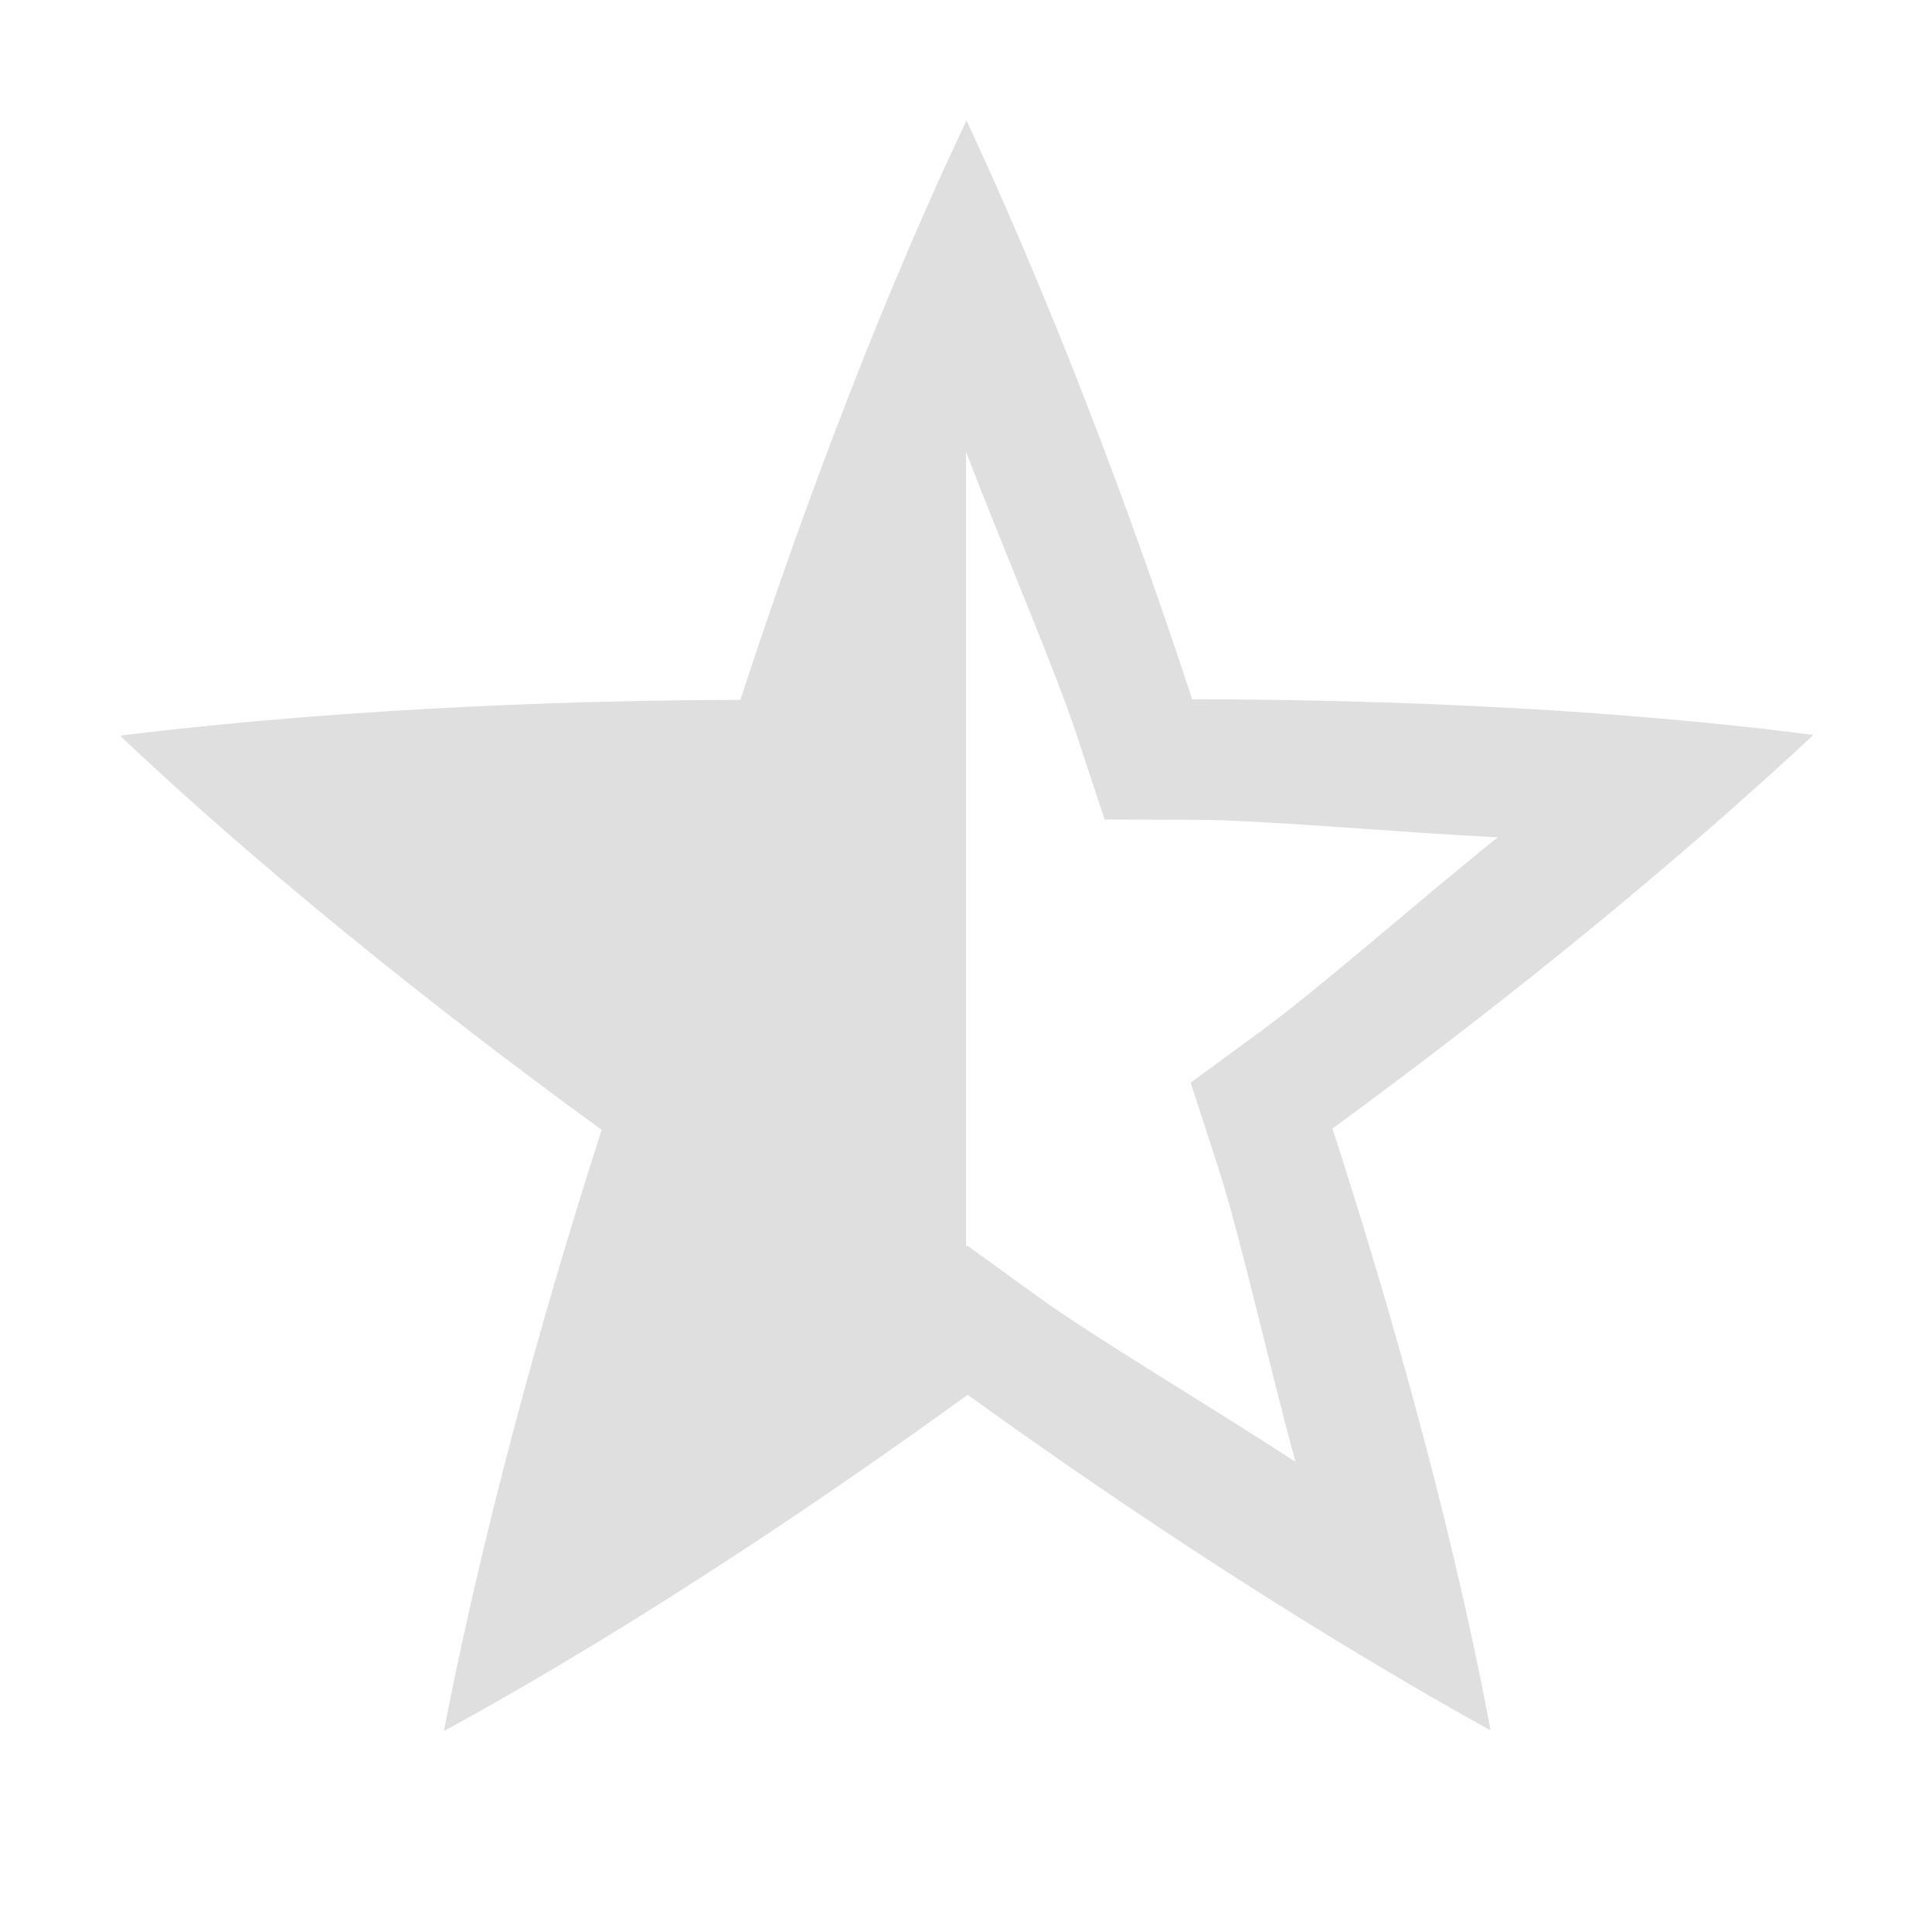
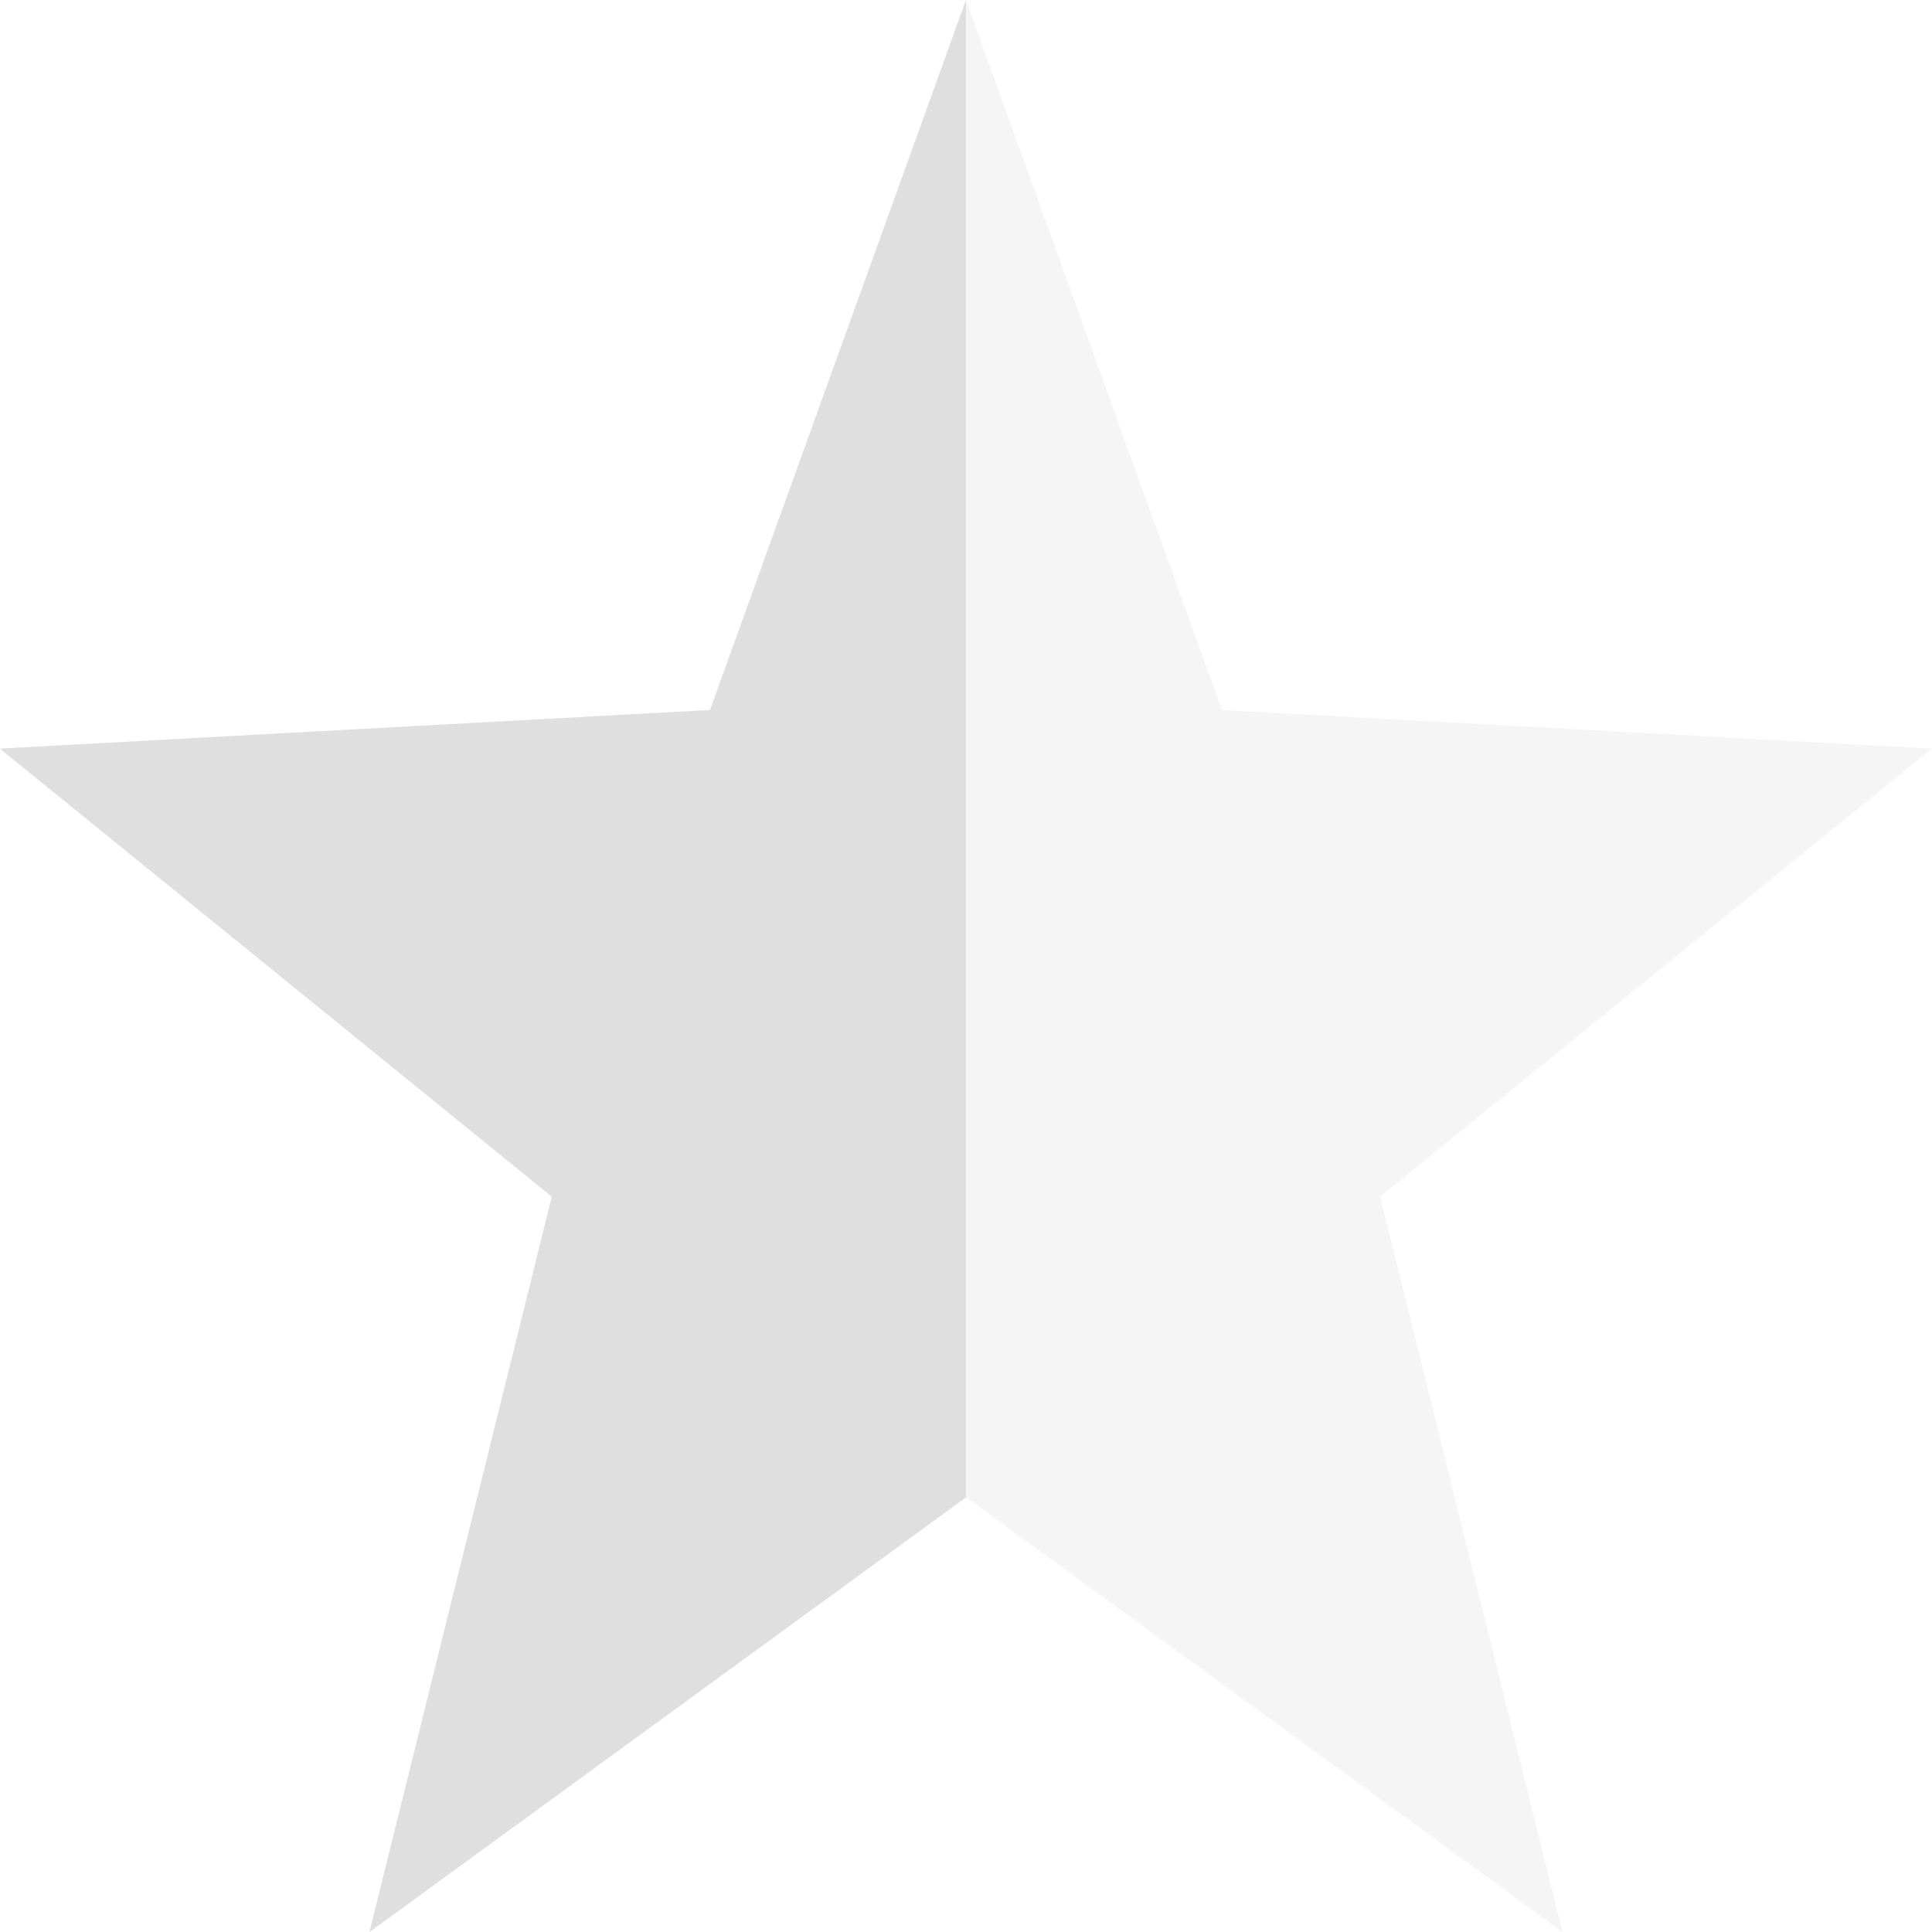
<svg xmlns="http://www.w3.org/2000/svg" width="16" height="16" version="1.1">
-   <g label="status" transform="translate(-313.0002,96)">
-     <path d="m 321.004,-94.998 0.002,0.002 0.002,0.002 c 0.843,1.81 1.495,3.655 1.865,4.785 1.219,10e-4 3.227,0.047 5.141,0.295 l -0.002,0.002 v 0.002 l -0.002,0.002 v 0.002 c -1.461,1.361 -3.014,2.55 -3.975,3.252 0.376,1.16 0.953,3.084 1.309,4.98 h -0.002 -0.002 -0.002 -0.002 c -1.746,-0.969 -3.358,-2.079 -4.322,-2.775 -0.987,0.716 -2.64,1.859 -4.334,2.783 v -0.002 -0.002 -0.002 l -0.002,-0.002 c 0.382,-1.96 0.94,-3.837 1.305,-4.969 -0.986,-0.717 -2.582,-1.934 -3.984,-3.26 l 0.002,-0.002 h 0.002 l 0.002,-0.002 v -0.002 c 1.982,-0.243 3.937,-0.292 5.127,-0.295 0.377,-1.159 1.044,-3.053 1.871,-4.795 z m -0.002,2.742 c -7.1e-4,0.002 -0.001,0.004 -0.002,0.006 v 6.574 l 0.012,-0.008 0.586,0.424 c 0.476,0.344 1.397,0.887 2.131,1.367 -0.233,-0.855 -0.458,-1.879 -0.645,-2.453 l -0.223,-0.688 0.584,-0.428 c 0.474,-0.347 1.275,-1.054 1.959,-1.604 -0.885,-0.043 -1.93,-0.144 -2.533,-0.145 l -0.723,-0.002 -0.227,-0.688 c -0.183,-0.558 -0.608,-1.538 -0.92,-2.357 z" style="fill:#dfdfdf" />
-   </g>
+   <path style="fill:#dfdfdf;opacity:0.3" d="M 8,0 5.88,5.88 0,6.2 4.57,9.91 3.06,16 8,12.4 12.94,16 11.43,9.91 16,6.2 10.12,5.88 Z" />
+   <path d="M 8,0 5.88,5.88 0,6.2 4.57,9.91 3.06,16 8,12.4 Z" style="fill:#dfdfdf" />
</svg>
